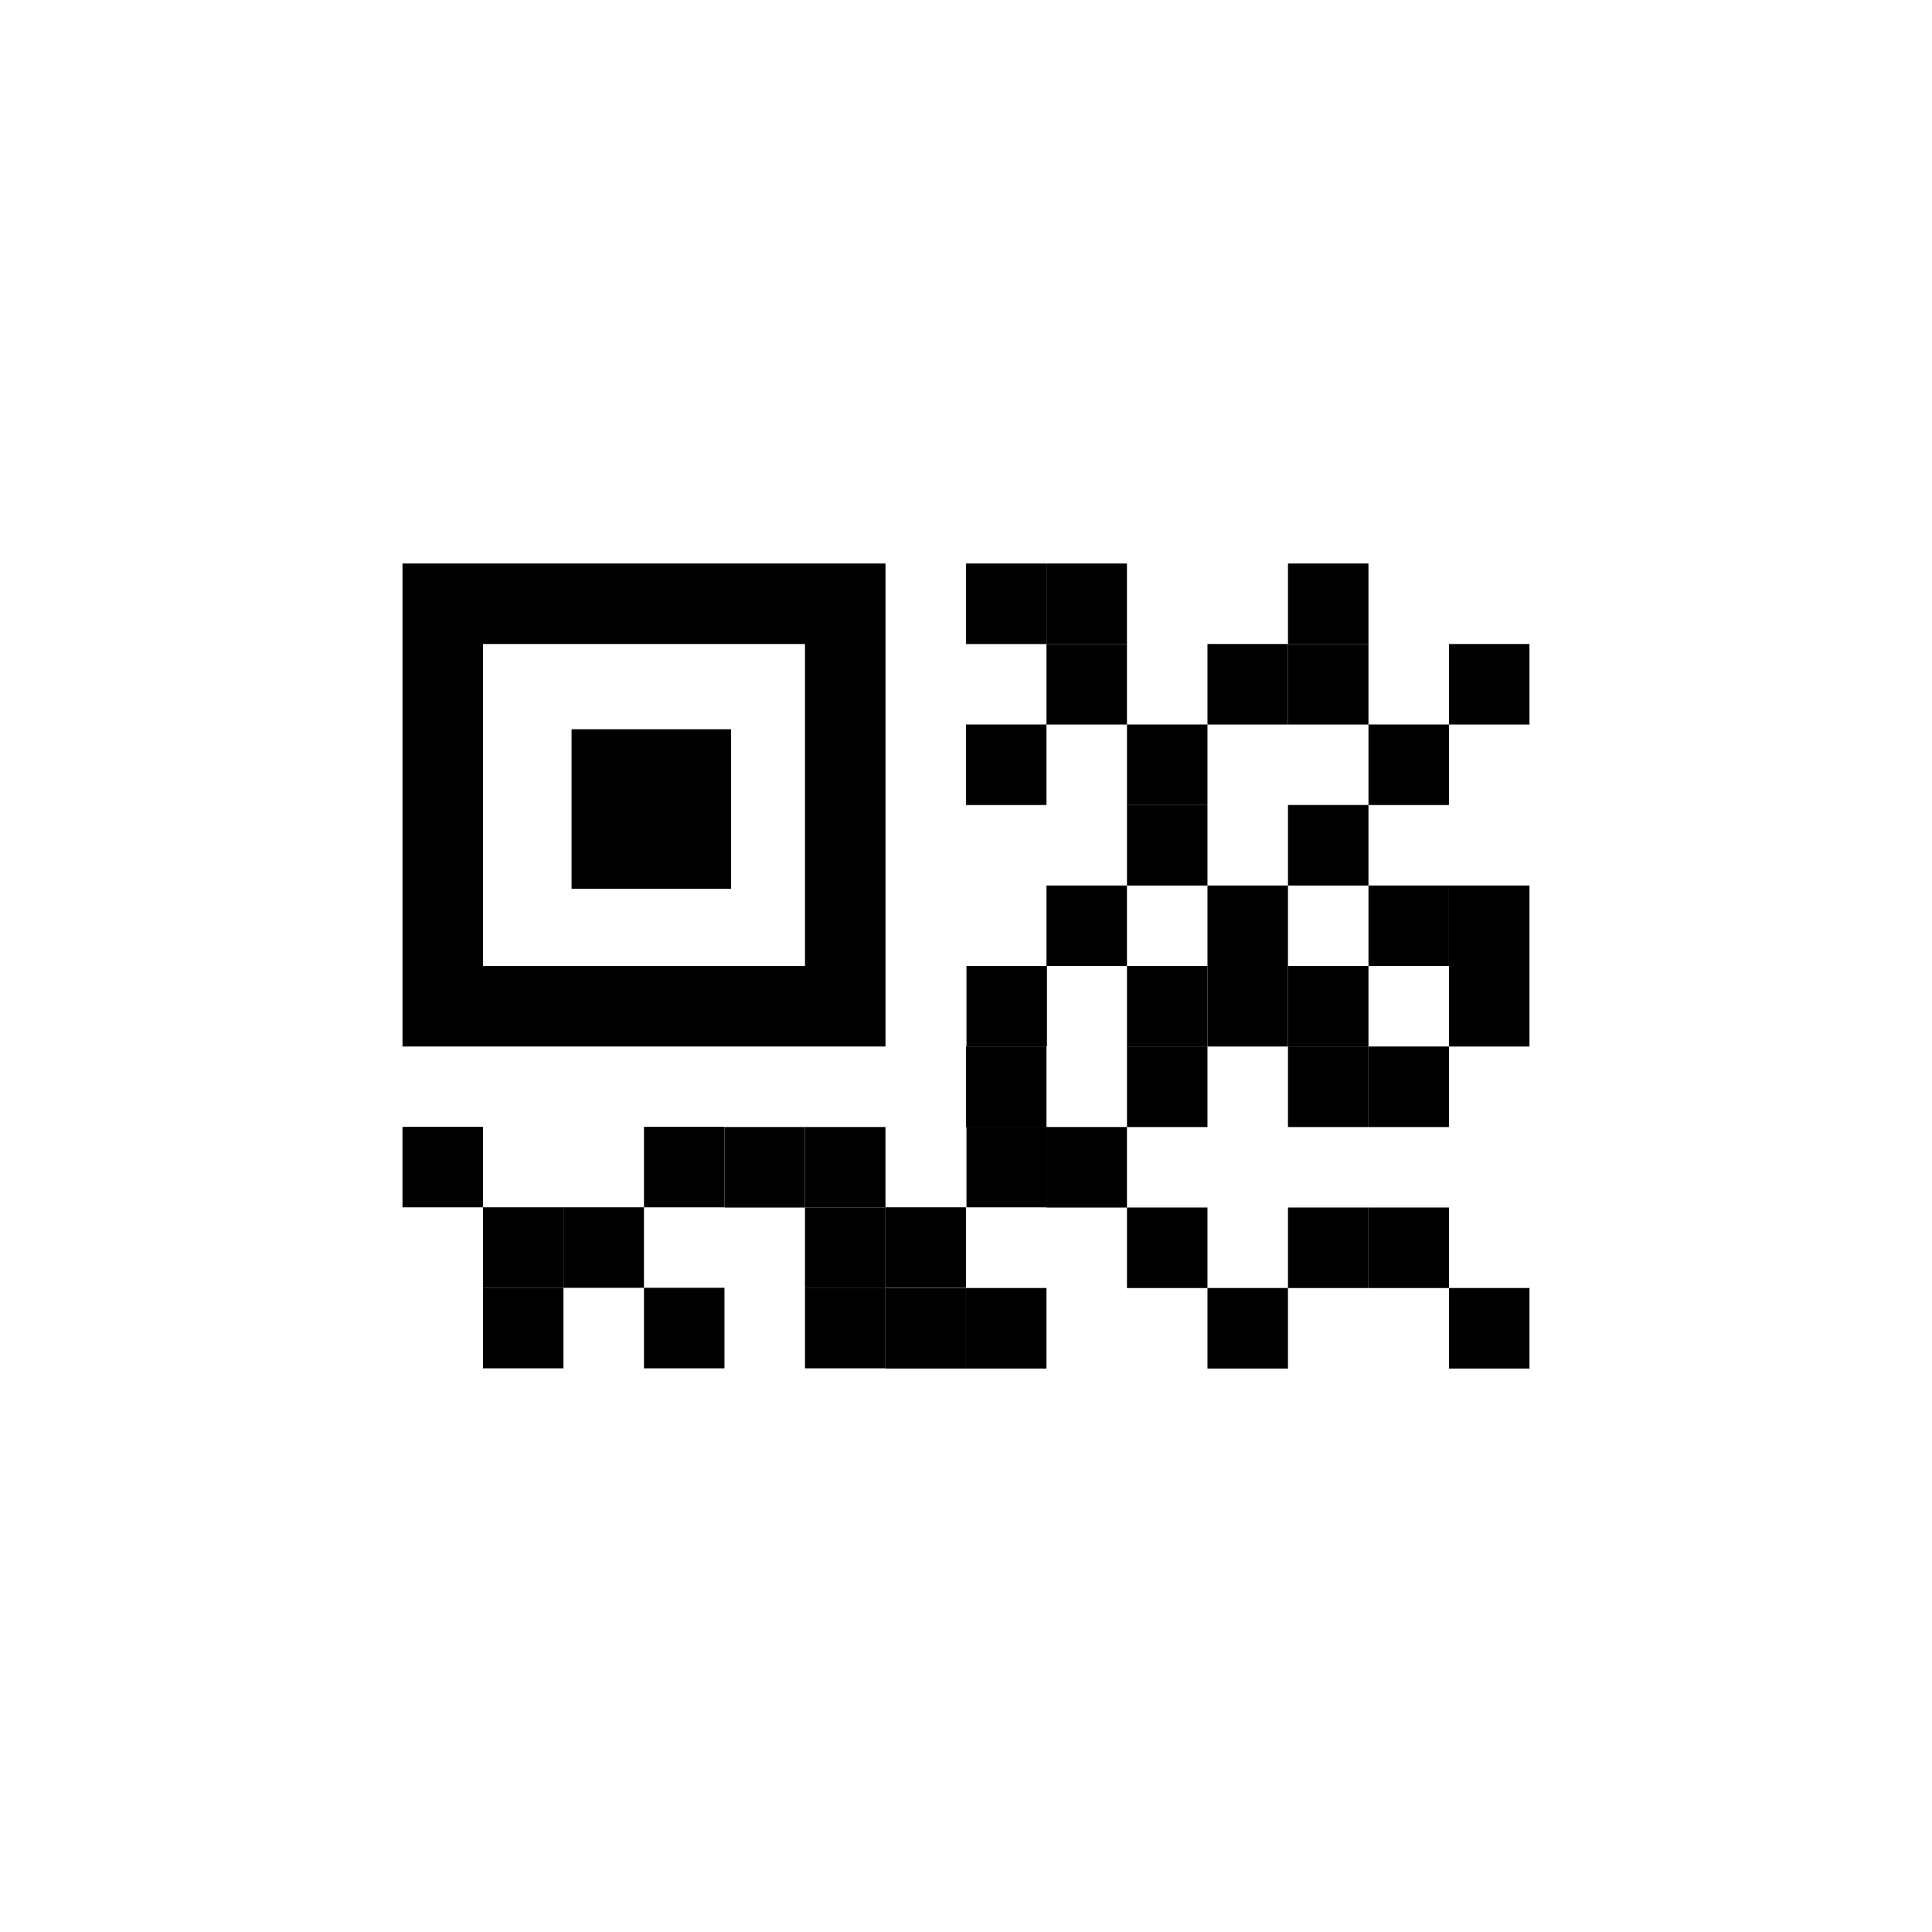
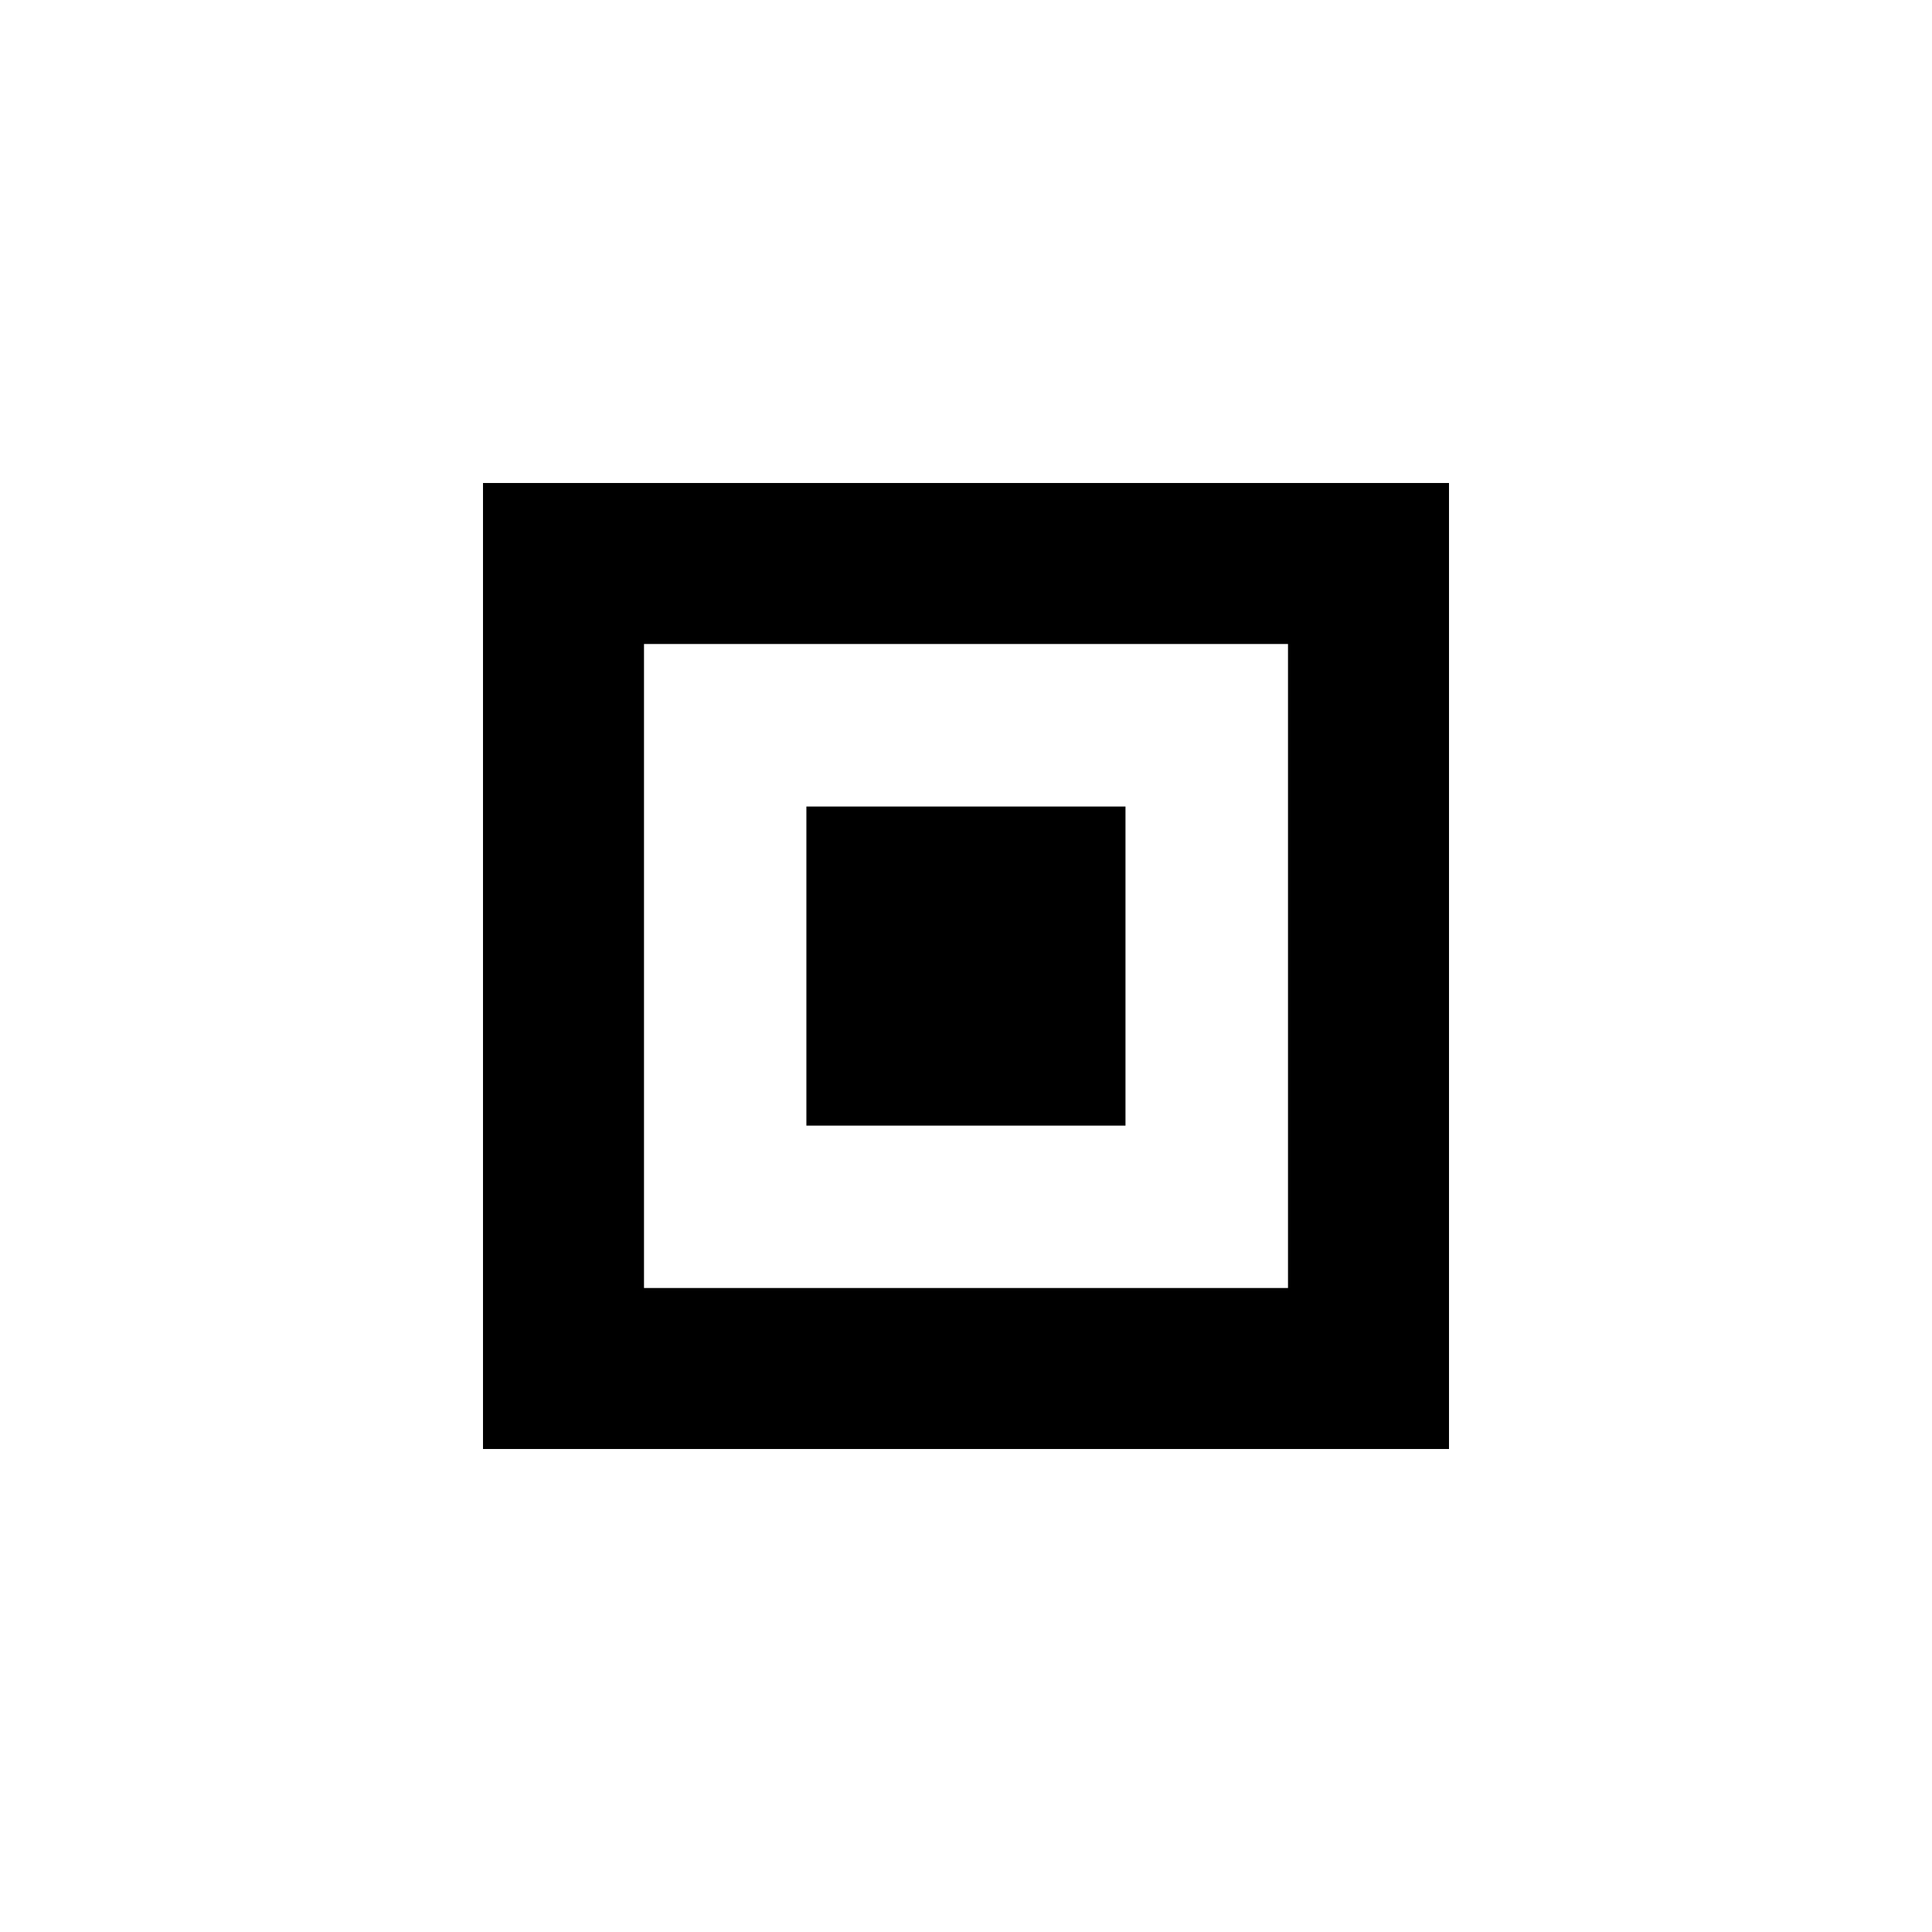
- <svg xmlns="http://www.w3.org/2000/svg" width="100%" height="100%" viewBox="0 0 48 48" version="1.1" xml:space="preserve" style="fill-rule:evenodd;clip-rule:evenodd;stroke-linejoin:round;stroke-miterlimit:2;">
-   <g transform="matrix(2,0,0,2,0,0)">
+ <svg xmlns="http://www.w3.org/2000/svg" width="100%" height="100%" viewBox="0 0 24 24" version="1.1" xml:space="preserve" style="fill-rule:evenodd;clip-rule:evenodd;stroke-linejoin:round;stroke-miterlimit:2;">
+   <g transform="matrix(2,0,0,2,-4,-8)">
    <path d="M11,7L11,13L5,13L5,7L11,7ZM10,8L6,8L6,12L10,12L10,8Z" />
+   </g>
+   <g transform="matrix(2,0,0,2,-4.18279,-8.09904)">
    <rect x="7.1" y="9.059" width="1.982" height="1.982" />
-     <g transform="matrix(0.951288,0,0,0.972269,0.581399,0.136795)">
-       <rect x="12.003" y="7.059" width="1.051" height="1.029" />
-     </g>
-     <g transform="matrix(0.951288,0,0,0.972269,0.581399,2.1368)">
-       <rect x="12.003" y="7.059" width="1.051" height="1.029" />
-     </g>
-     <g transform="matrix(0.951288,0,0,0.972269,1.5814,1.1368)">
-       <rect x="12.003" y="7.059" width="1.051" height="1.029" />
-     </g>
-     <g transform="matrix(0.951288,0,0,0.972269,1.5814,4.1368)">
-       <rect x="12.003" y="7.059" width="1.051" height="1.029" />
-     </g>
-     <g transform="matrix(0.951288,0,0,0.972269,2.5814,3.1368)">
-       <rect x="12.003" y="7.059" width="1.051" height="1.029" />
-     </g>
-     <g transform="matrix(0.951288,0,0,0.972269,2.5814,2.1368)">
-       <rect x="12.003" y="7.059" width="1.051" height="1.029" />
-     </g>
-     <g transform="matrix(0.951288,0,0,0.972269,4.5814,3.1368)">
-       <rect x="12.003" y="7.059" width="1.051" height="1.029" />
-     </g>
-     <g transform="matrix(0.951288,0,0,0.972269,4.5814,1.1368)">
-       <rect x="12.003" y="7.059" width="1.051" height="1.029" />
-     </g>
-     <g transform="matrix(0.951288,0,0,0.972269,3.5814,1.1368)">
-       <rect x="12.003" y="7.059" width="1.051" height="1.029" />
-     </g>
-     <g transform="matrix(0.951288,0,0,0.972269,4.5814,0.136795)">
-       <rect x="12.003" y="7.059" width="1.051" height="1.029" />
-     </g>
-     <g transform="matrix(0.951288,0,0,0.972269,1.5814,0.136795)">
-       <rect x="12.003" y="7.059" width="1.051" height="1.029" />
-     </g>
-     <g transform="matrix(0.951288,0,0,0.972269,5.5814,2.1368)">
-       <rect x="12.003" y="7.059" width="1.051" height="1.029" />
-     </g>
-     <g transform="matrix(0.951288,0,0,0.972269,3.5814,4.1368)">
-       <rect x="12.003" y="7.059" width="1.051" height="1.029" />
-     </g>
-     <g transform="matrix(0.951288,0,0,0.972269,3.5814,5.1368)">
-       <rect x="12.003" y="7.059" width="1.051" height="1.029" />
-     </g>
-     <g transform="matrix(0.951288,0,0,0.972269,2.5814,5.1368)">
-       <rect x="12.003" y="7.059" width="1.051" height="1.029" />
-     </g>
-     <g transform="matrix(0.951288,0,0,0.972269,2.5814,6.1368)">
-       <rect x="12.003" y="7.059" width="1.051" height="1.029" />
-     </g>
-     <g transform="matrix(0.951288,0,0,0.972269,2.5814,8.1368)">
-       <rect x="12.003" y="7.059" width="1.051" height="1.029" />
-     </g>
-     <g transform="matrix(0.951288,0,0,0.972269,-0.418601,9.1368)">
-       <rect x="12.003" y="7.059" width="1.051" height="1.029" />
-     </g>
-     <g transform="matrix(0.951288,0,0,0.972269,-0.418601,8.13411)">
-       <rect x="12.003" y="7.059" width="1.051" height="1.029" />
-     </g>
-     <g transform="matrix(0.951288,0,0,0.972269,-1.4186,9.13411)">
-       <rect x="12.003" y="7.059" width="1.051" height="1.029" />
-     </g>
-     <g transform="matrix(0.951288,0,0,0.972269,0.581399,9.1368)">
-       <rect x="12.003" y="7.059" width="1.051" height="1.029" />
-     </g>
-     <g transform="matrix(0.951288,0,0,0.972269,3.5814,9.1368)">
-       <rect x="12.003" y="7.059" width="1.051" height="1.029" />
-     </g>
-     <g transform="matrix(0.951288,0,0,0.972269,5.5814,8.1368)">
-       <rect x="12.003" y="7.059" width="1.051" height="1.029" />
-     </g>
-     <g transform="matrix(0.951288,0,0,0.972269,4.5814,8.1368)">
-       <rect x="12.003" y="7.059" width="1.051" height="1.029" />
-     </g>
-     <g transform="matrix(0.951288,0,0,0.972269,5.5814,6.1368)">
-       <rect x="12.003" y="7.059" width="1.051" height="1.029" />
-     </g>
-     <g transform="matrix(0.951288,0,0,0.972269,4.5814,5.1368)">
-       <rect x="12.003" y="7.059" width="1.051" height="1.029" />
-     </g>
-     <g transform="matrix(0.951288,0,0,0.972269,6.5814,5.1368)">
-       <rect x="12.003" y="7.059" width="1.051" height="1.029" />
-     </g>
-     <g transform="matrix(0.951288,0,0,0.972269,6.5814,4.1368)">
-       <rect x="12.003" y="7.059" width="1.051" height="1.029" />
-     </g>
-     <g transform="matrix(0.951288,0,0,0.972269,5.5814,4.1368)">
-       <rect x="12.003" y="7.059" width="1.051" height="1.029" />
-     </g>
-     <g transform="matrix(0.951288,0,0,0.972269,6.5814,1.1368)">
-       <rect x="12.003" y="7.059" width="1.051" height="1.029" />
-     </g>
-     <g transform="matrix(0.951288,0,0,0.972269,4.5814,6.1368)">
-       <rect x="12.003" y="7.059" width="1.051" height="1.029" />
-     </g>
-     <g transform="matrix(0.951288,0,0,0.972269,6.5814,9.1368)">
-       <rect x="12.003" y="7.059" width="1.051" height="1.029" />
-     </g>
-     <g transform="matrix(0.951288,0,0,0.972269,1.5814,7.1368)">
-       <rect x="12.003" y="7.059" width="1.051" height="1.029" />
-     </g>
-     <g transform="matrix(0.951288,0,0,0.972269,0.581399,6.1368)">
-       <rect x="12.003" y="7.059" width="1.051" height="1.029" />
-     </g>
-     <g transform="matrix(0.951288,0,0,0.972269,0.587464,5.1368)">
-       <rect x="12.003" y="7.059" width="1.051" height="1.029" />
-     </g>
-     <g transform="matrix(0.951288,0,0,0.972269,0.587464,7.13411)">
-       <rect x="12.003" y="7.059" width="1.051" height="1.029" />
-     </g>
-     <g transform="matrix(0.951288,0,0,0.972269,-6.4186,7.13411)">
-       <rect x="12.003" y="7.059" width="1.051" height="1.029" />
-     </g>
-     <g transform="matrix(0.951288,0,0,0.972269,-5.4186,8.13411)">
-       <rect x="12.003" y="7.059" width="1.051" height="1.029" />
-     </g>
-     <g transform="matrix(0.951288,0,0,0.972269,-5.4186,9.13411)">
-       <rect x="12.003" y="7.059" width="1.051" height="1.029" />
-     </g>
-     <g transform="matrix(0.951288,0,0,0.972269,-3.4186,9.13411)">
-       <rect x="12.003" y="7.059" width="1.051" height="1.029" />
-     </g>
-     <g transform="matrix(0.951288,0,0,0.972269,-4.4186,8.13411)">
-       <rect x="12.003" y="7.059" width="1.051" height="1.029" />
-     </g>
-     <g transform="matrix(0.951288,0,0,0.972269,-3.4186,7.13411)">
-       <rect x="12.003" y="7.059" width="1.051" height="1.029" />
-     </g>
-     <g transform="matrix(0.951288,0,0,0.972269,-2.4186,7.1368)">
-       <rect x="12.003" y="7.059" width="1.051" height="1.029" />
-     </g>
-     <g transform="matrix(0.951288,0,0,0.972269,-1.4186,7.1368)">
-       <rect x="12.003" y="7.059" width="1.051" height="1.029" />
-     </g>
-     <g transform="matrix(0.951288,0,0,0.972269,-1.4186,8.1368)">
-       <rect x="12.003" y="7.059" width="1.051" height="1.029" />
-     </g>
  </g>
</svg>
